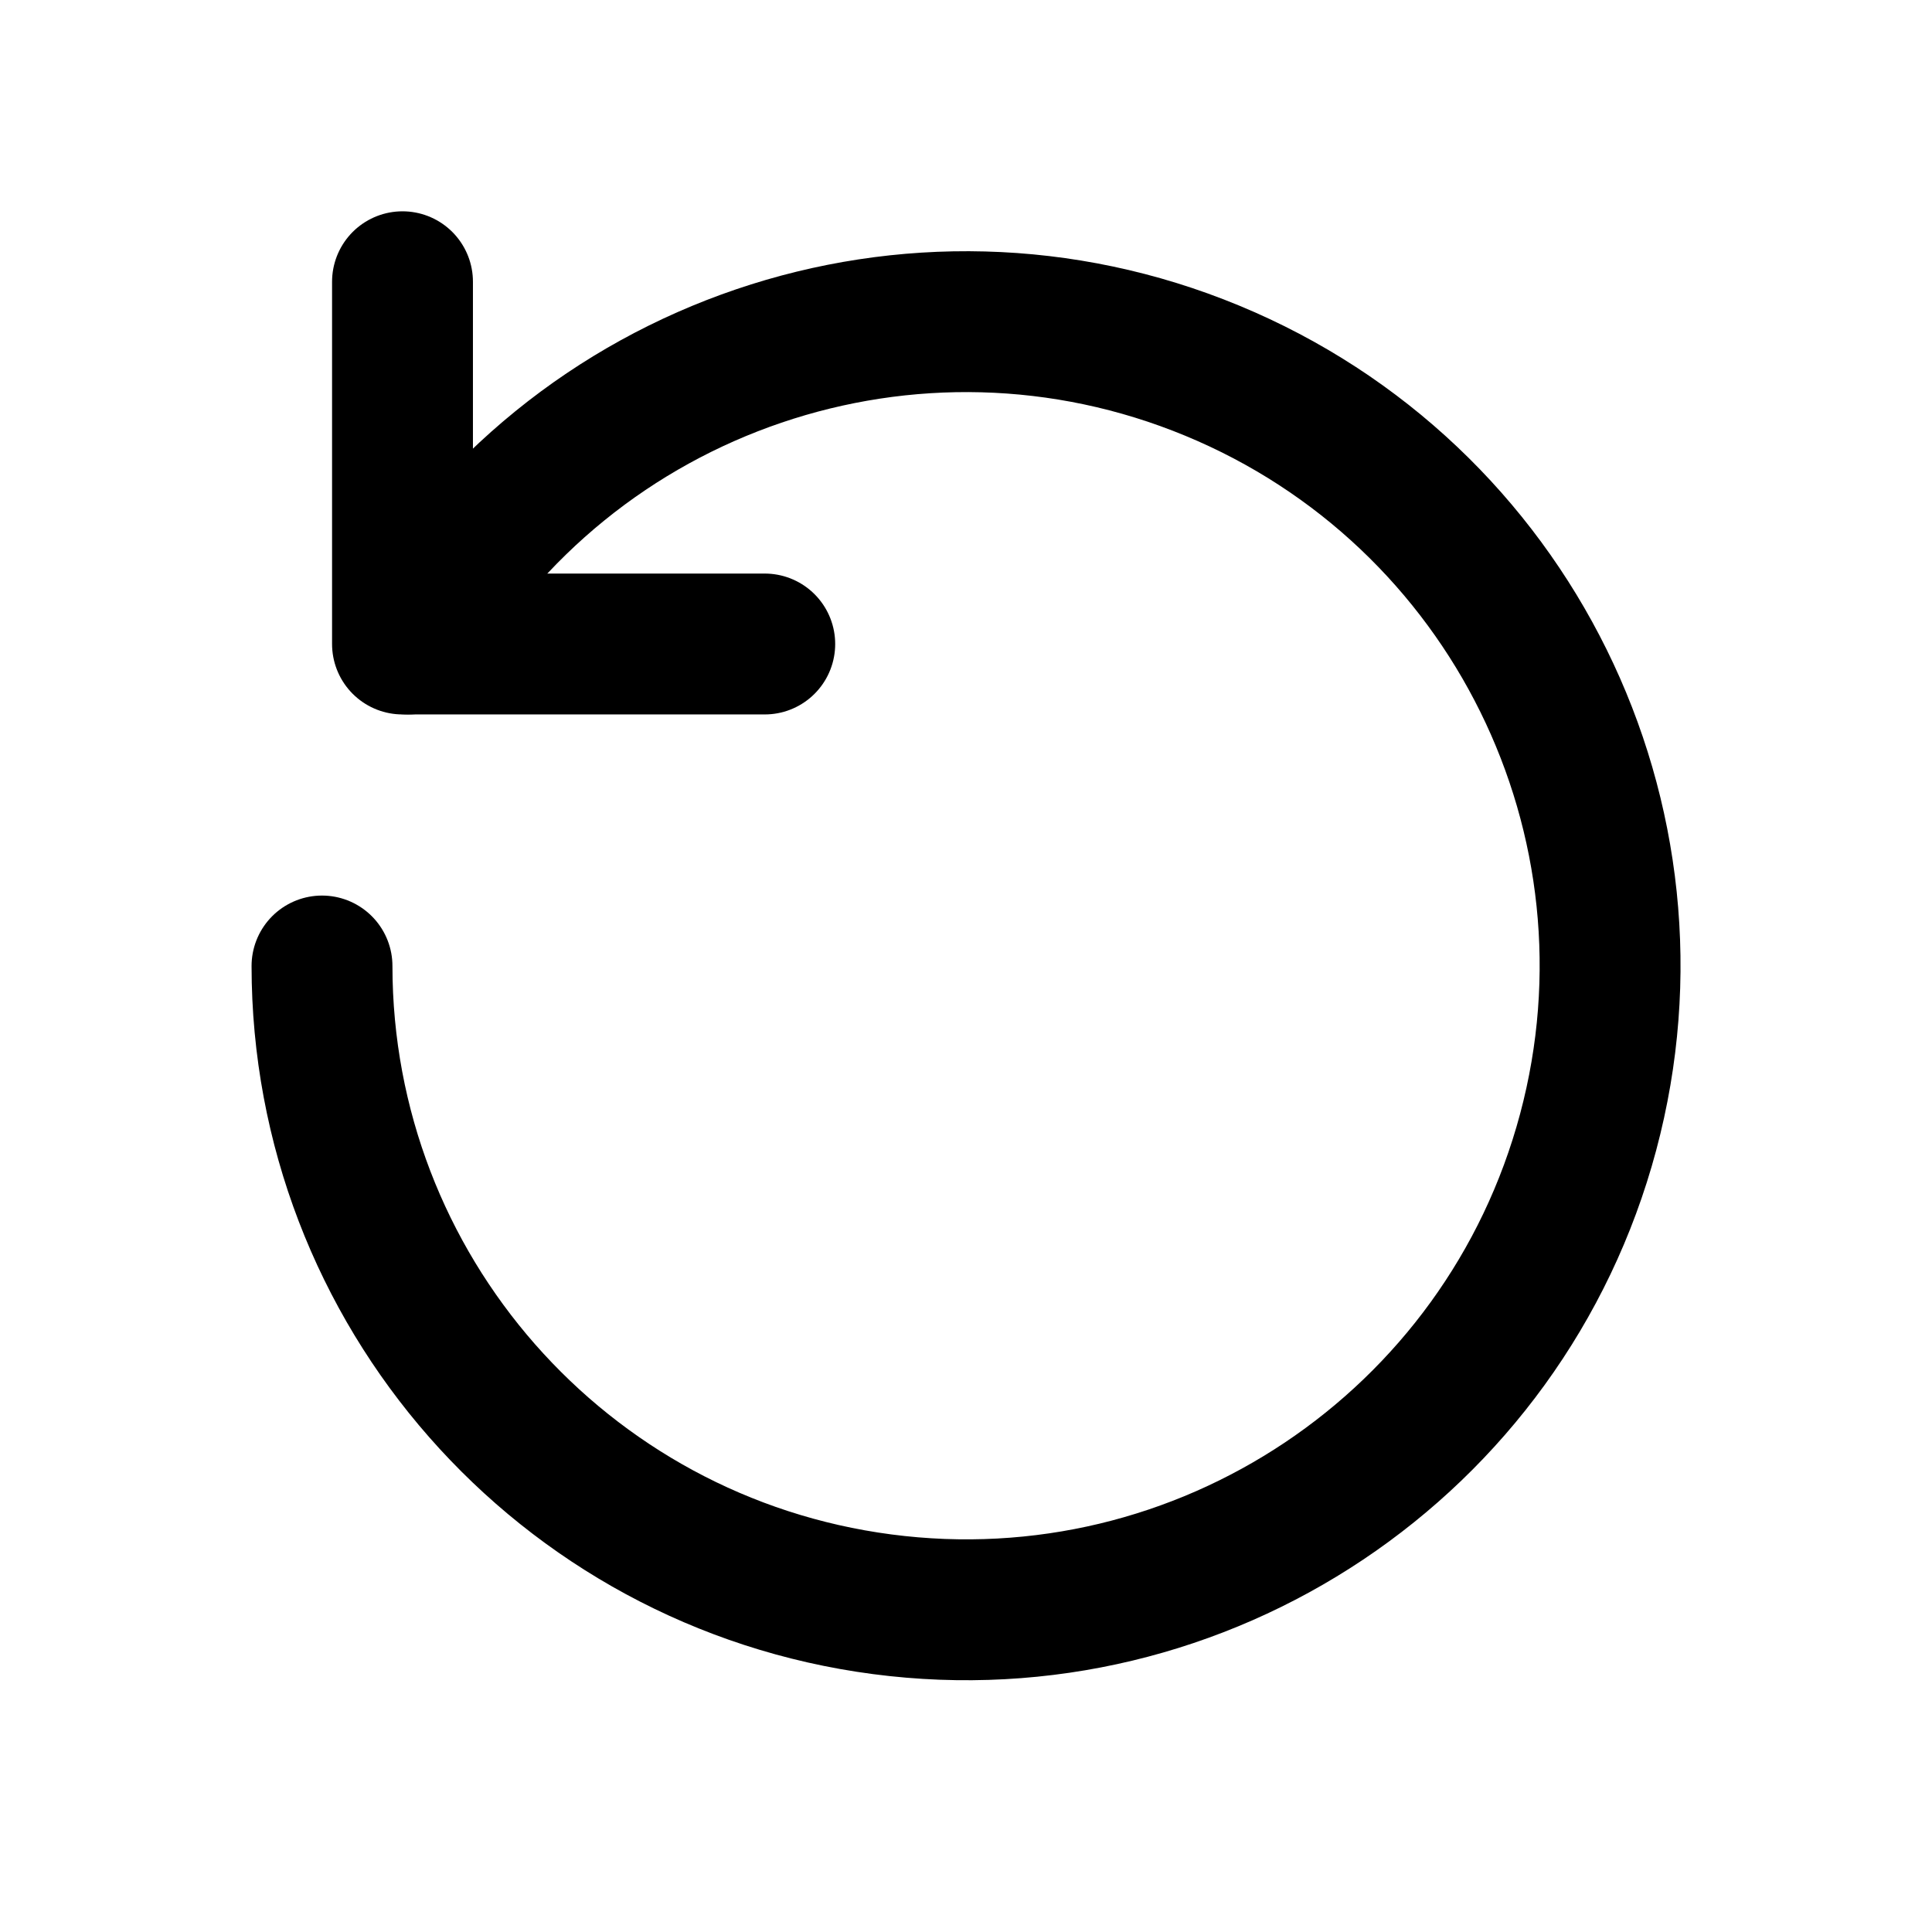
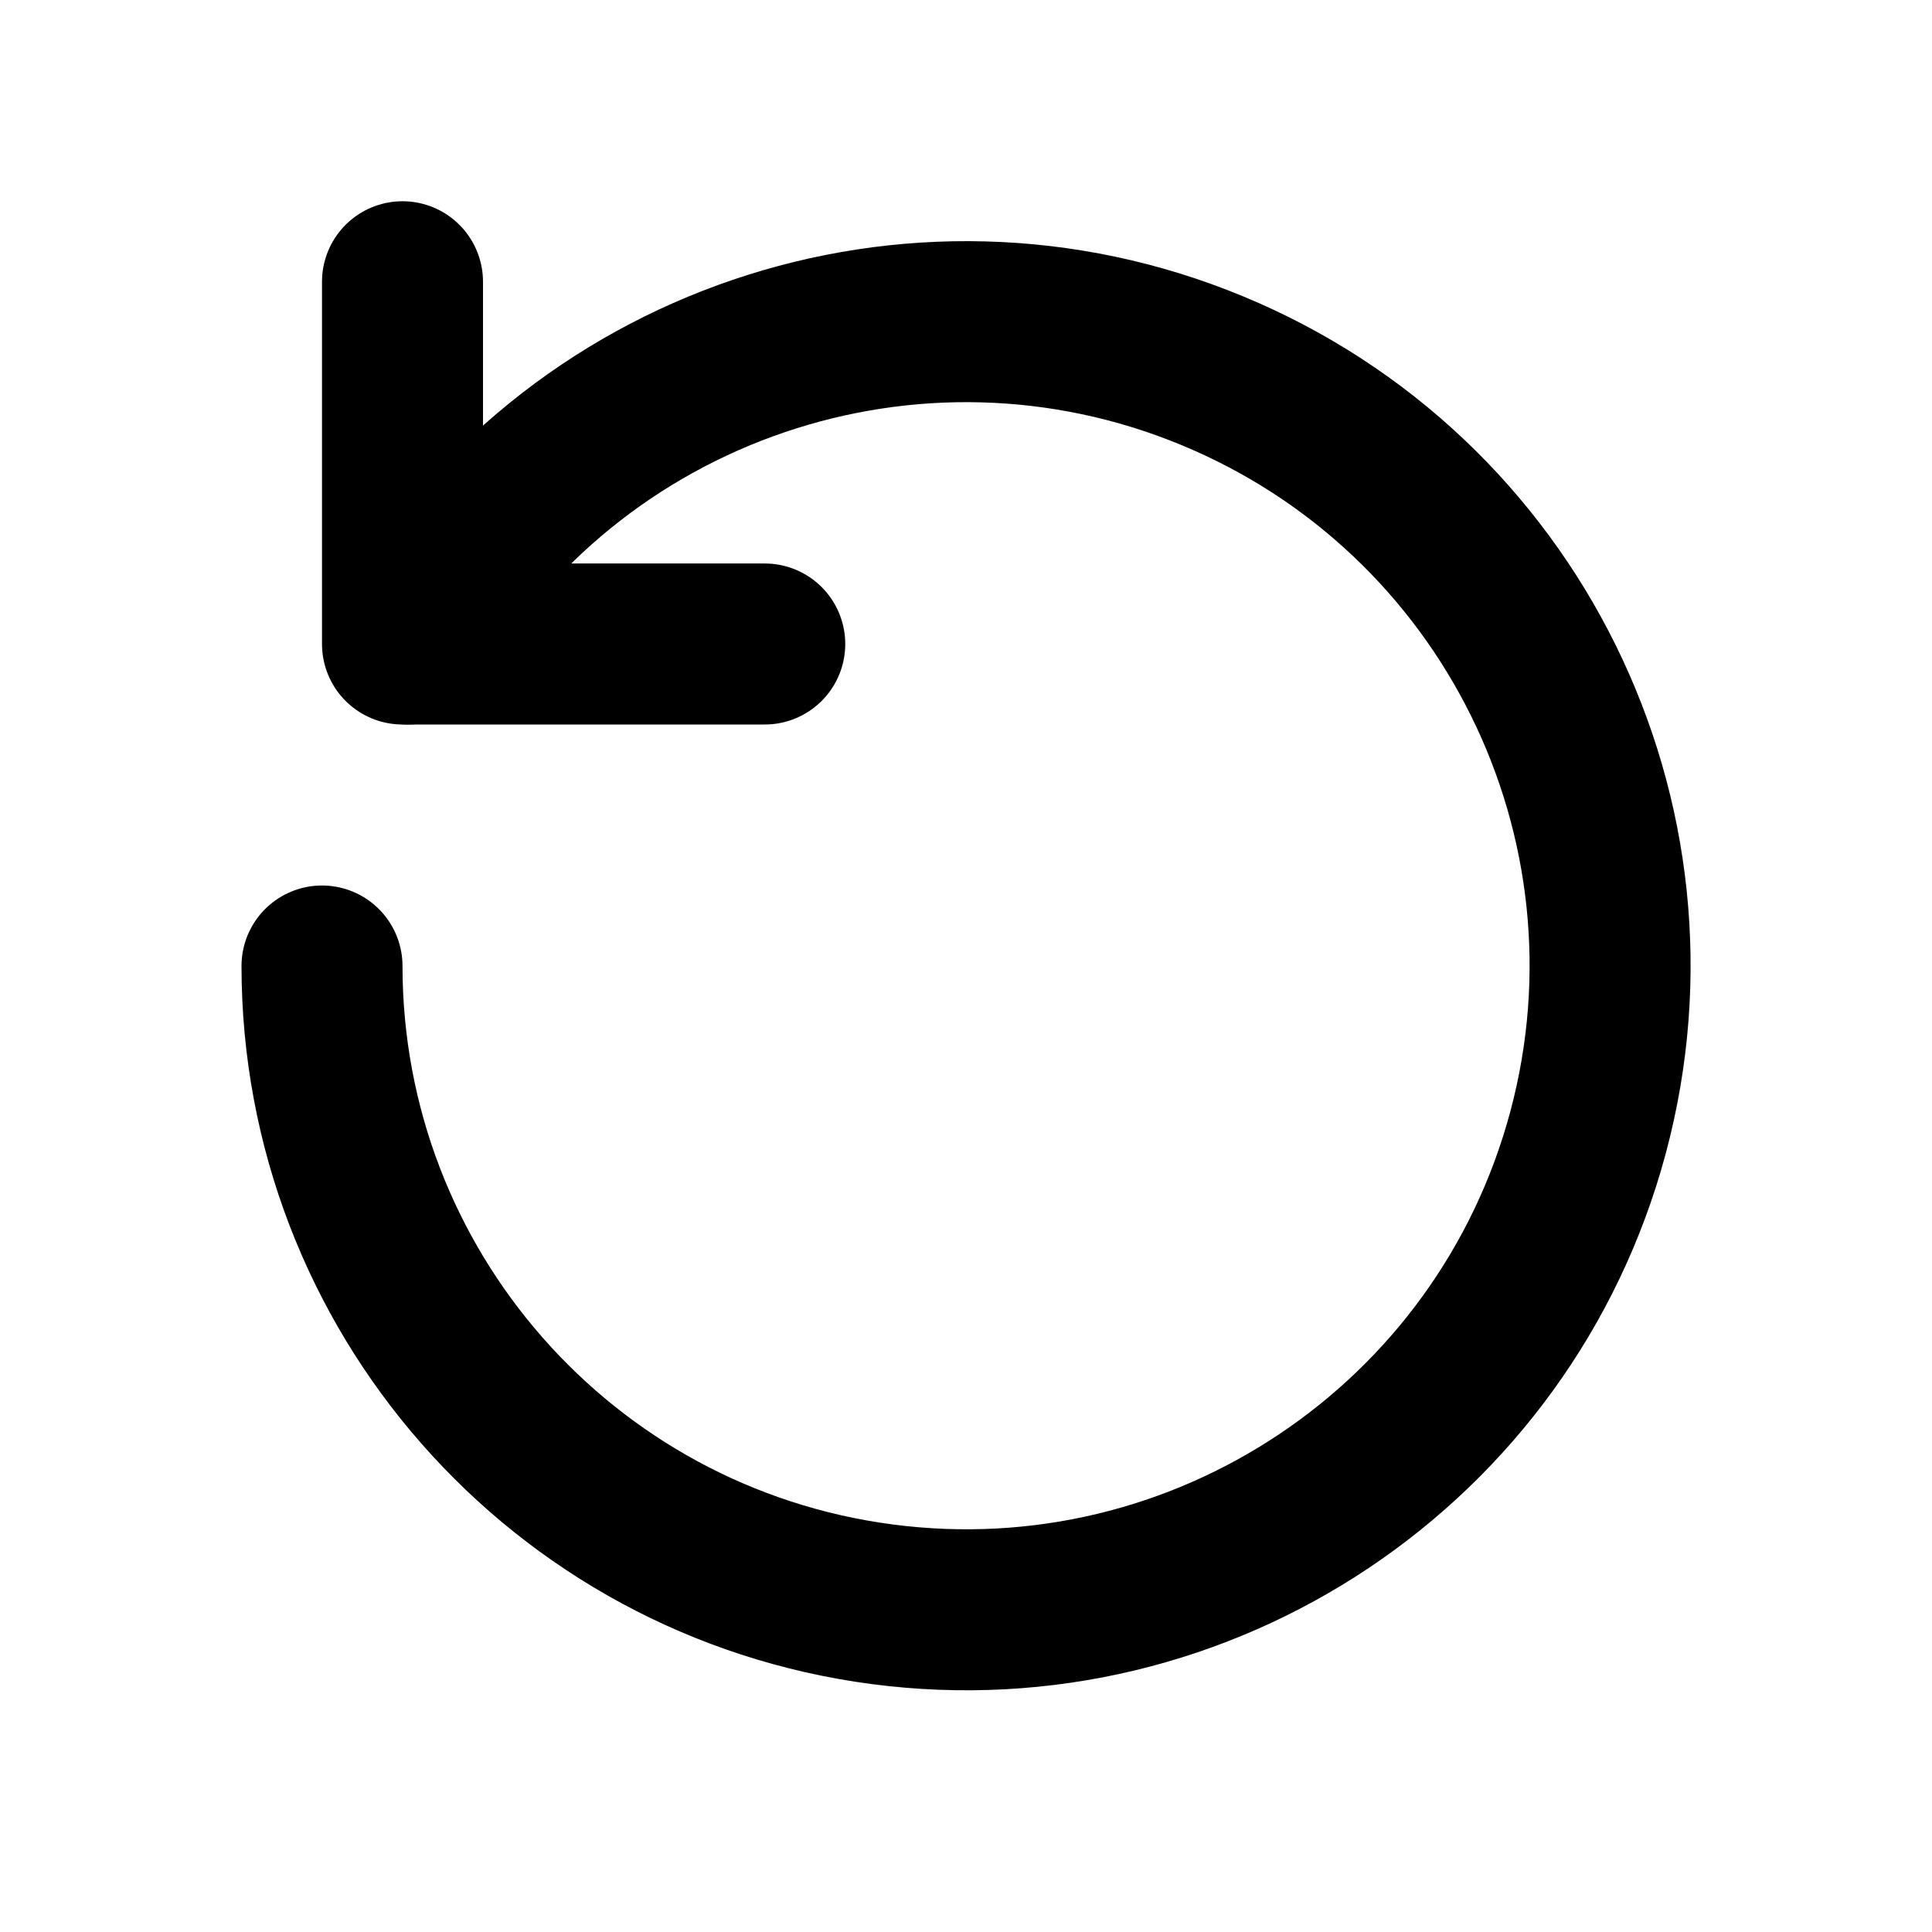
- <svg xmlns="http://www.w3.org/2000/svg" viewBox="0 0 24 24" fill="none" stroke="#000" stroke-width="1.75" stroke-linecap="round" stroke-linejoin="round">
+ <svg xmlns="http://www.w3.org/2000/svg" viewBox="0 0 24 24" fill="none" stroke="#000" stroke-width="2" stroke-linecap="round" stroke-linejoin="round">
  <path d="M5.07 8A8 8 0 1 1 4 12" />
  <path d="M5 3.5V8h4.5" />
</svg>
